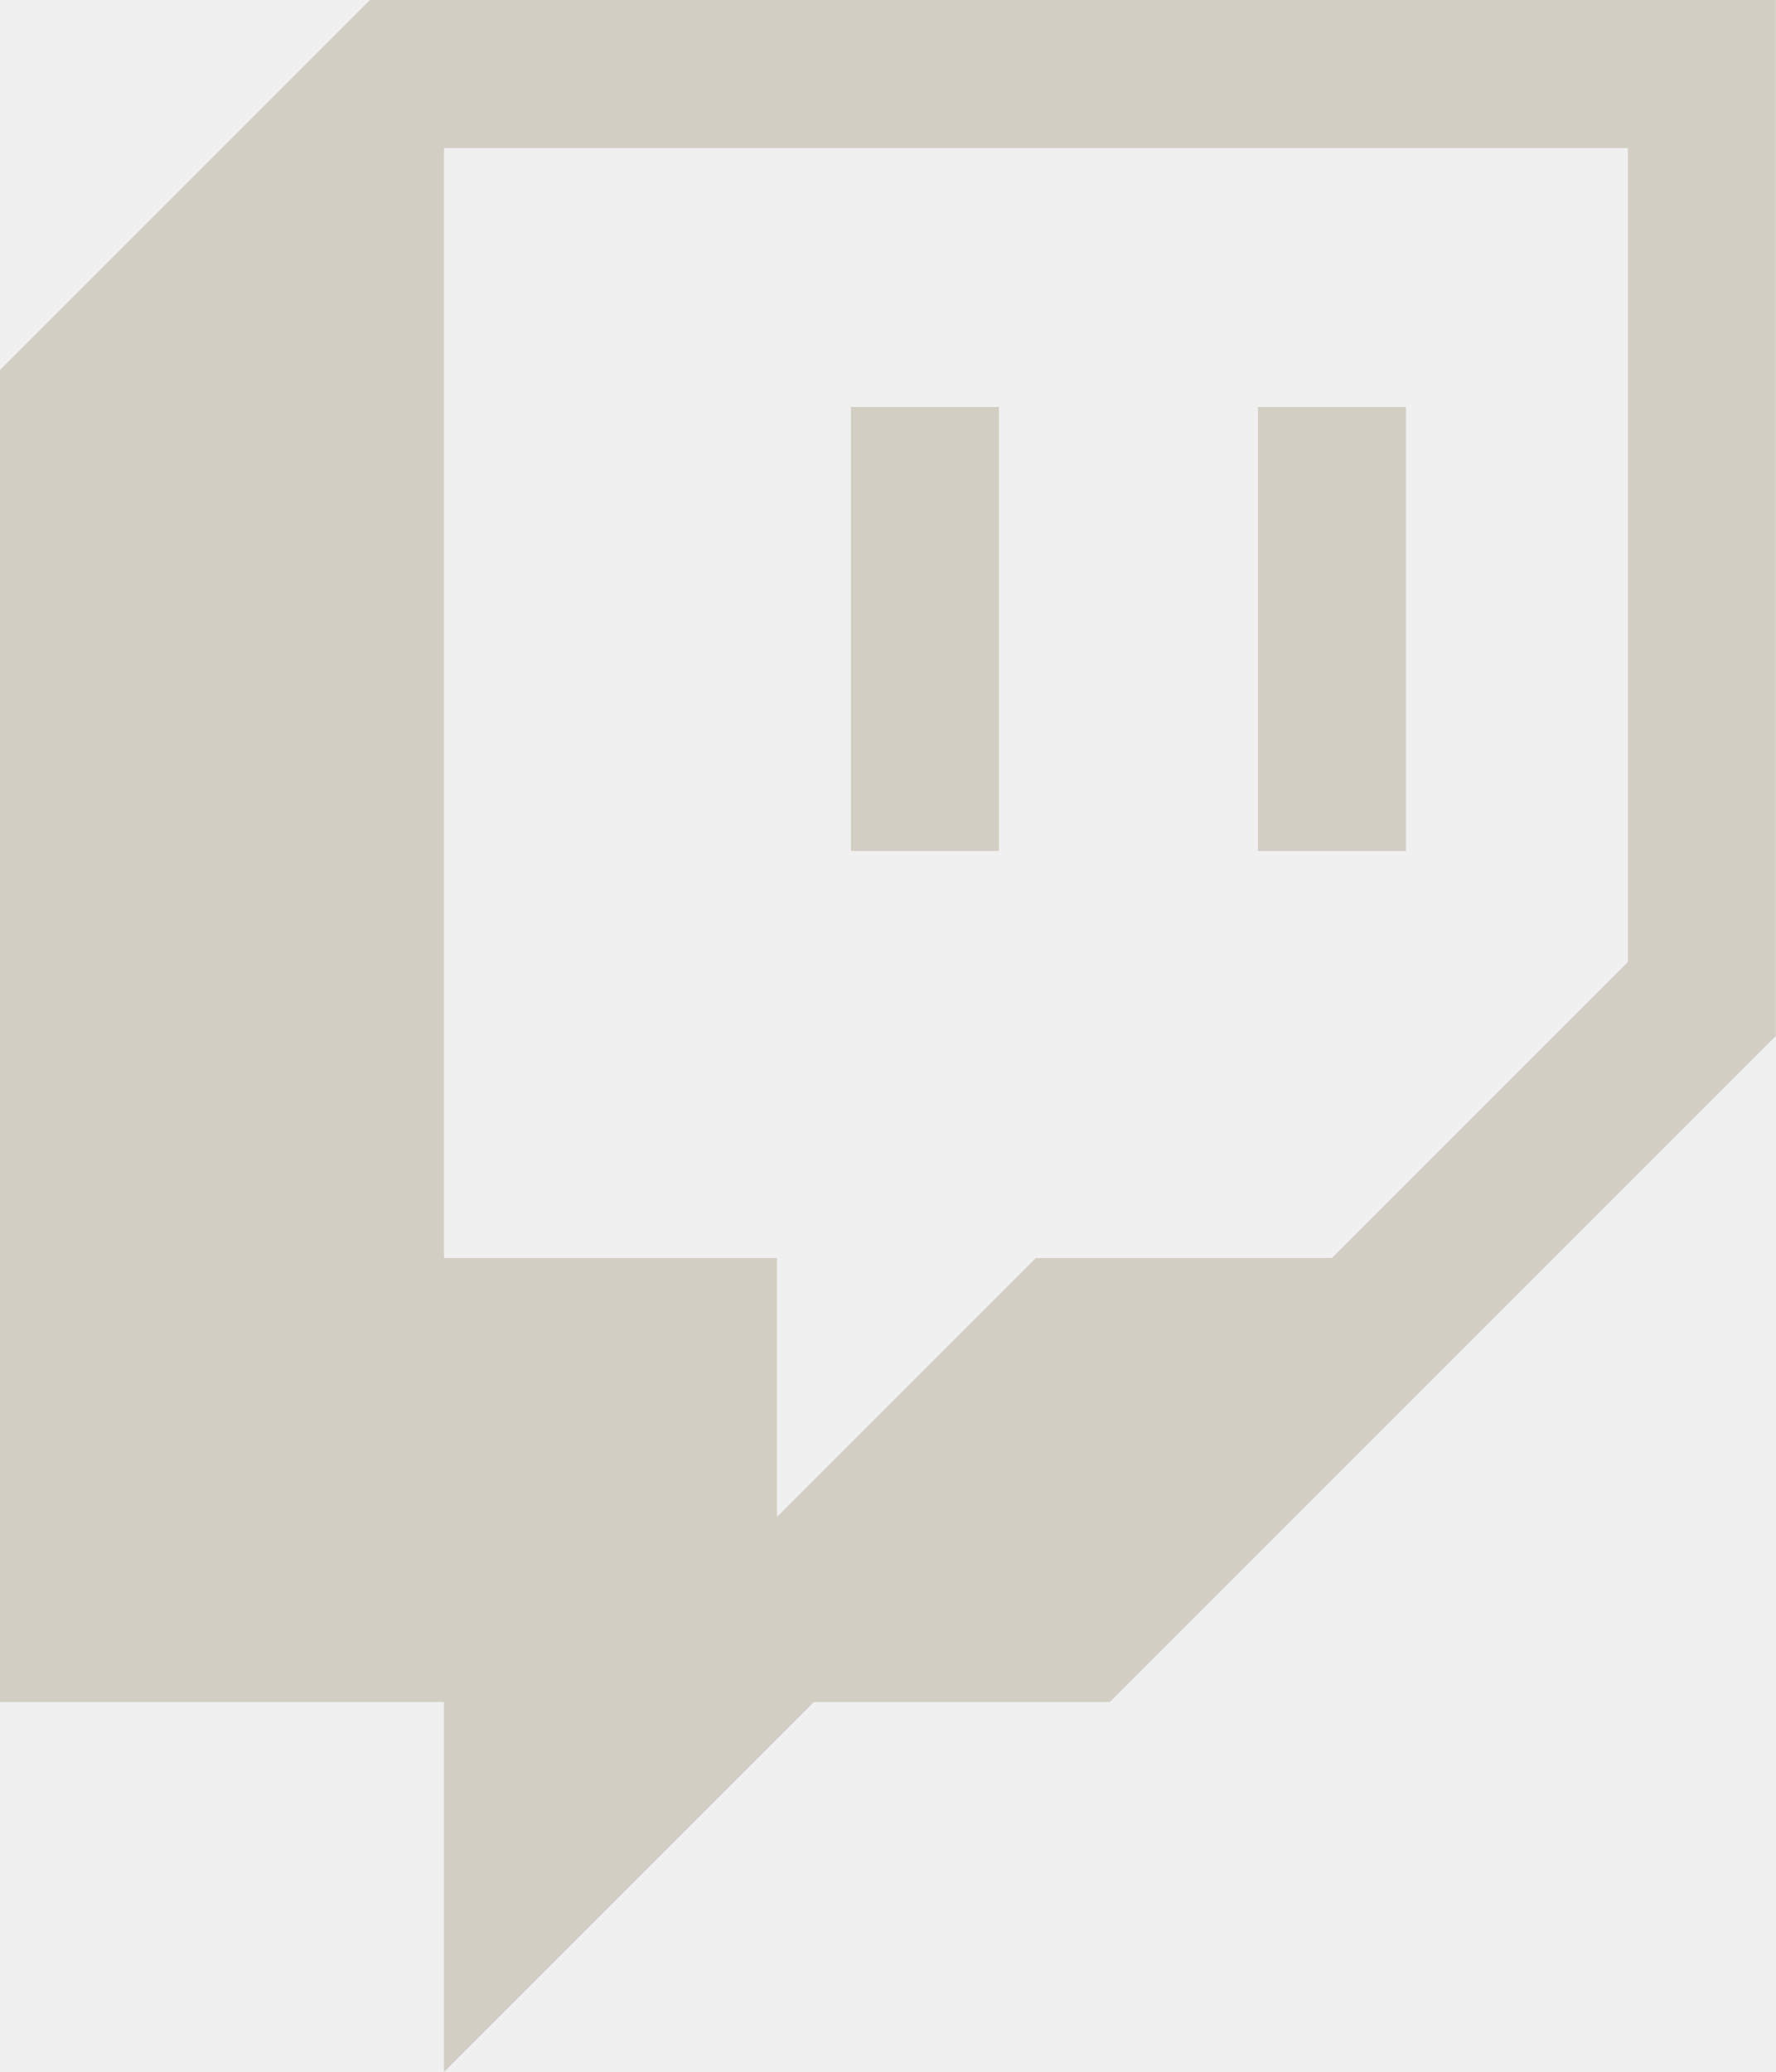
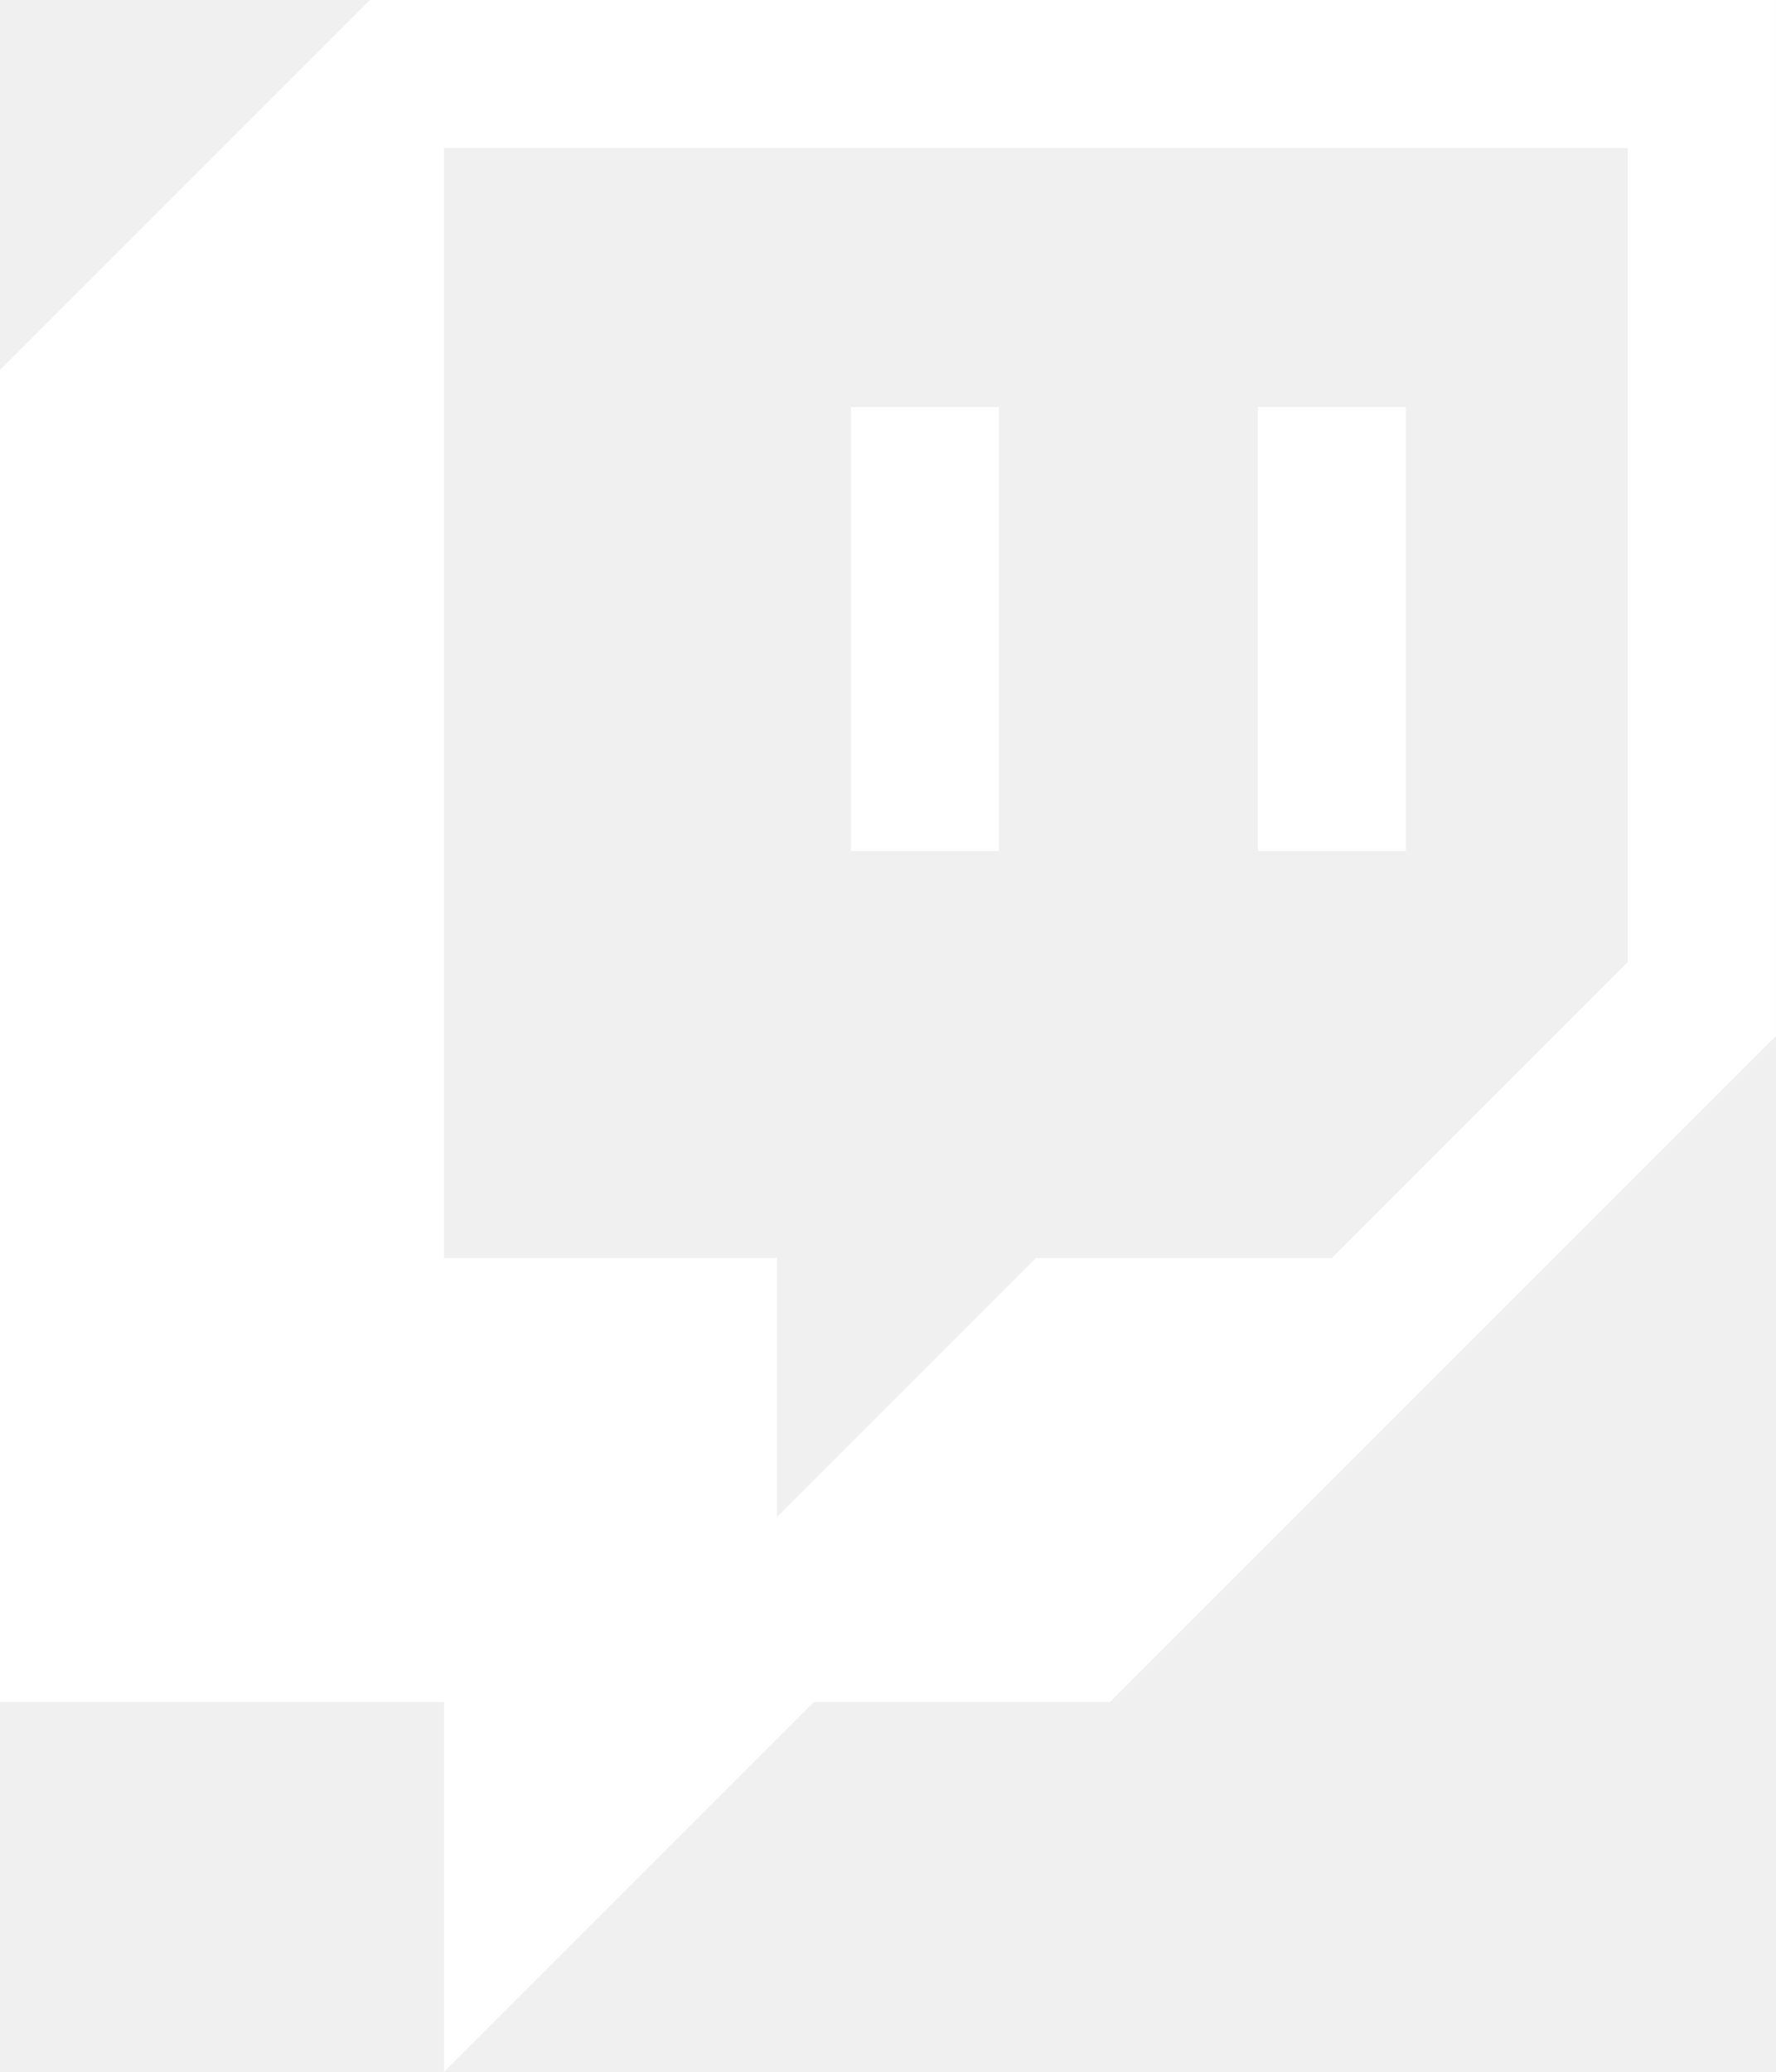
<svg xmlns="http://www.w3.org/2000/svg" version="1.1" id="Layer_1" x="0px" y="0px" viewBox="0 0 2400 2800" style="enable-background:new 0 0 2400 2800;" xml:space="preserve">
  <style type="text/css">
- 	.st1{fill:#d3cec3;}
+ 	.st1{fill:#ffffff;}
</style>
  <g>
    <g>
      <g id="Layer_1-2">
        <path class="st1" d="M500,0L0,500v1800h600v500l500-500h400l900-900V0H500z M2200,1300l-400,400h-400l-350,350v-350H600V200h1600     V1300z" />
        <rect x="1700" y="550" class="st1" width="200" height="600" />
        <rect x="1150" y="550" class="st1" width="200" height="600" />
      </g>
    </g>
  </g>
</svg>
